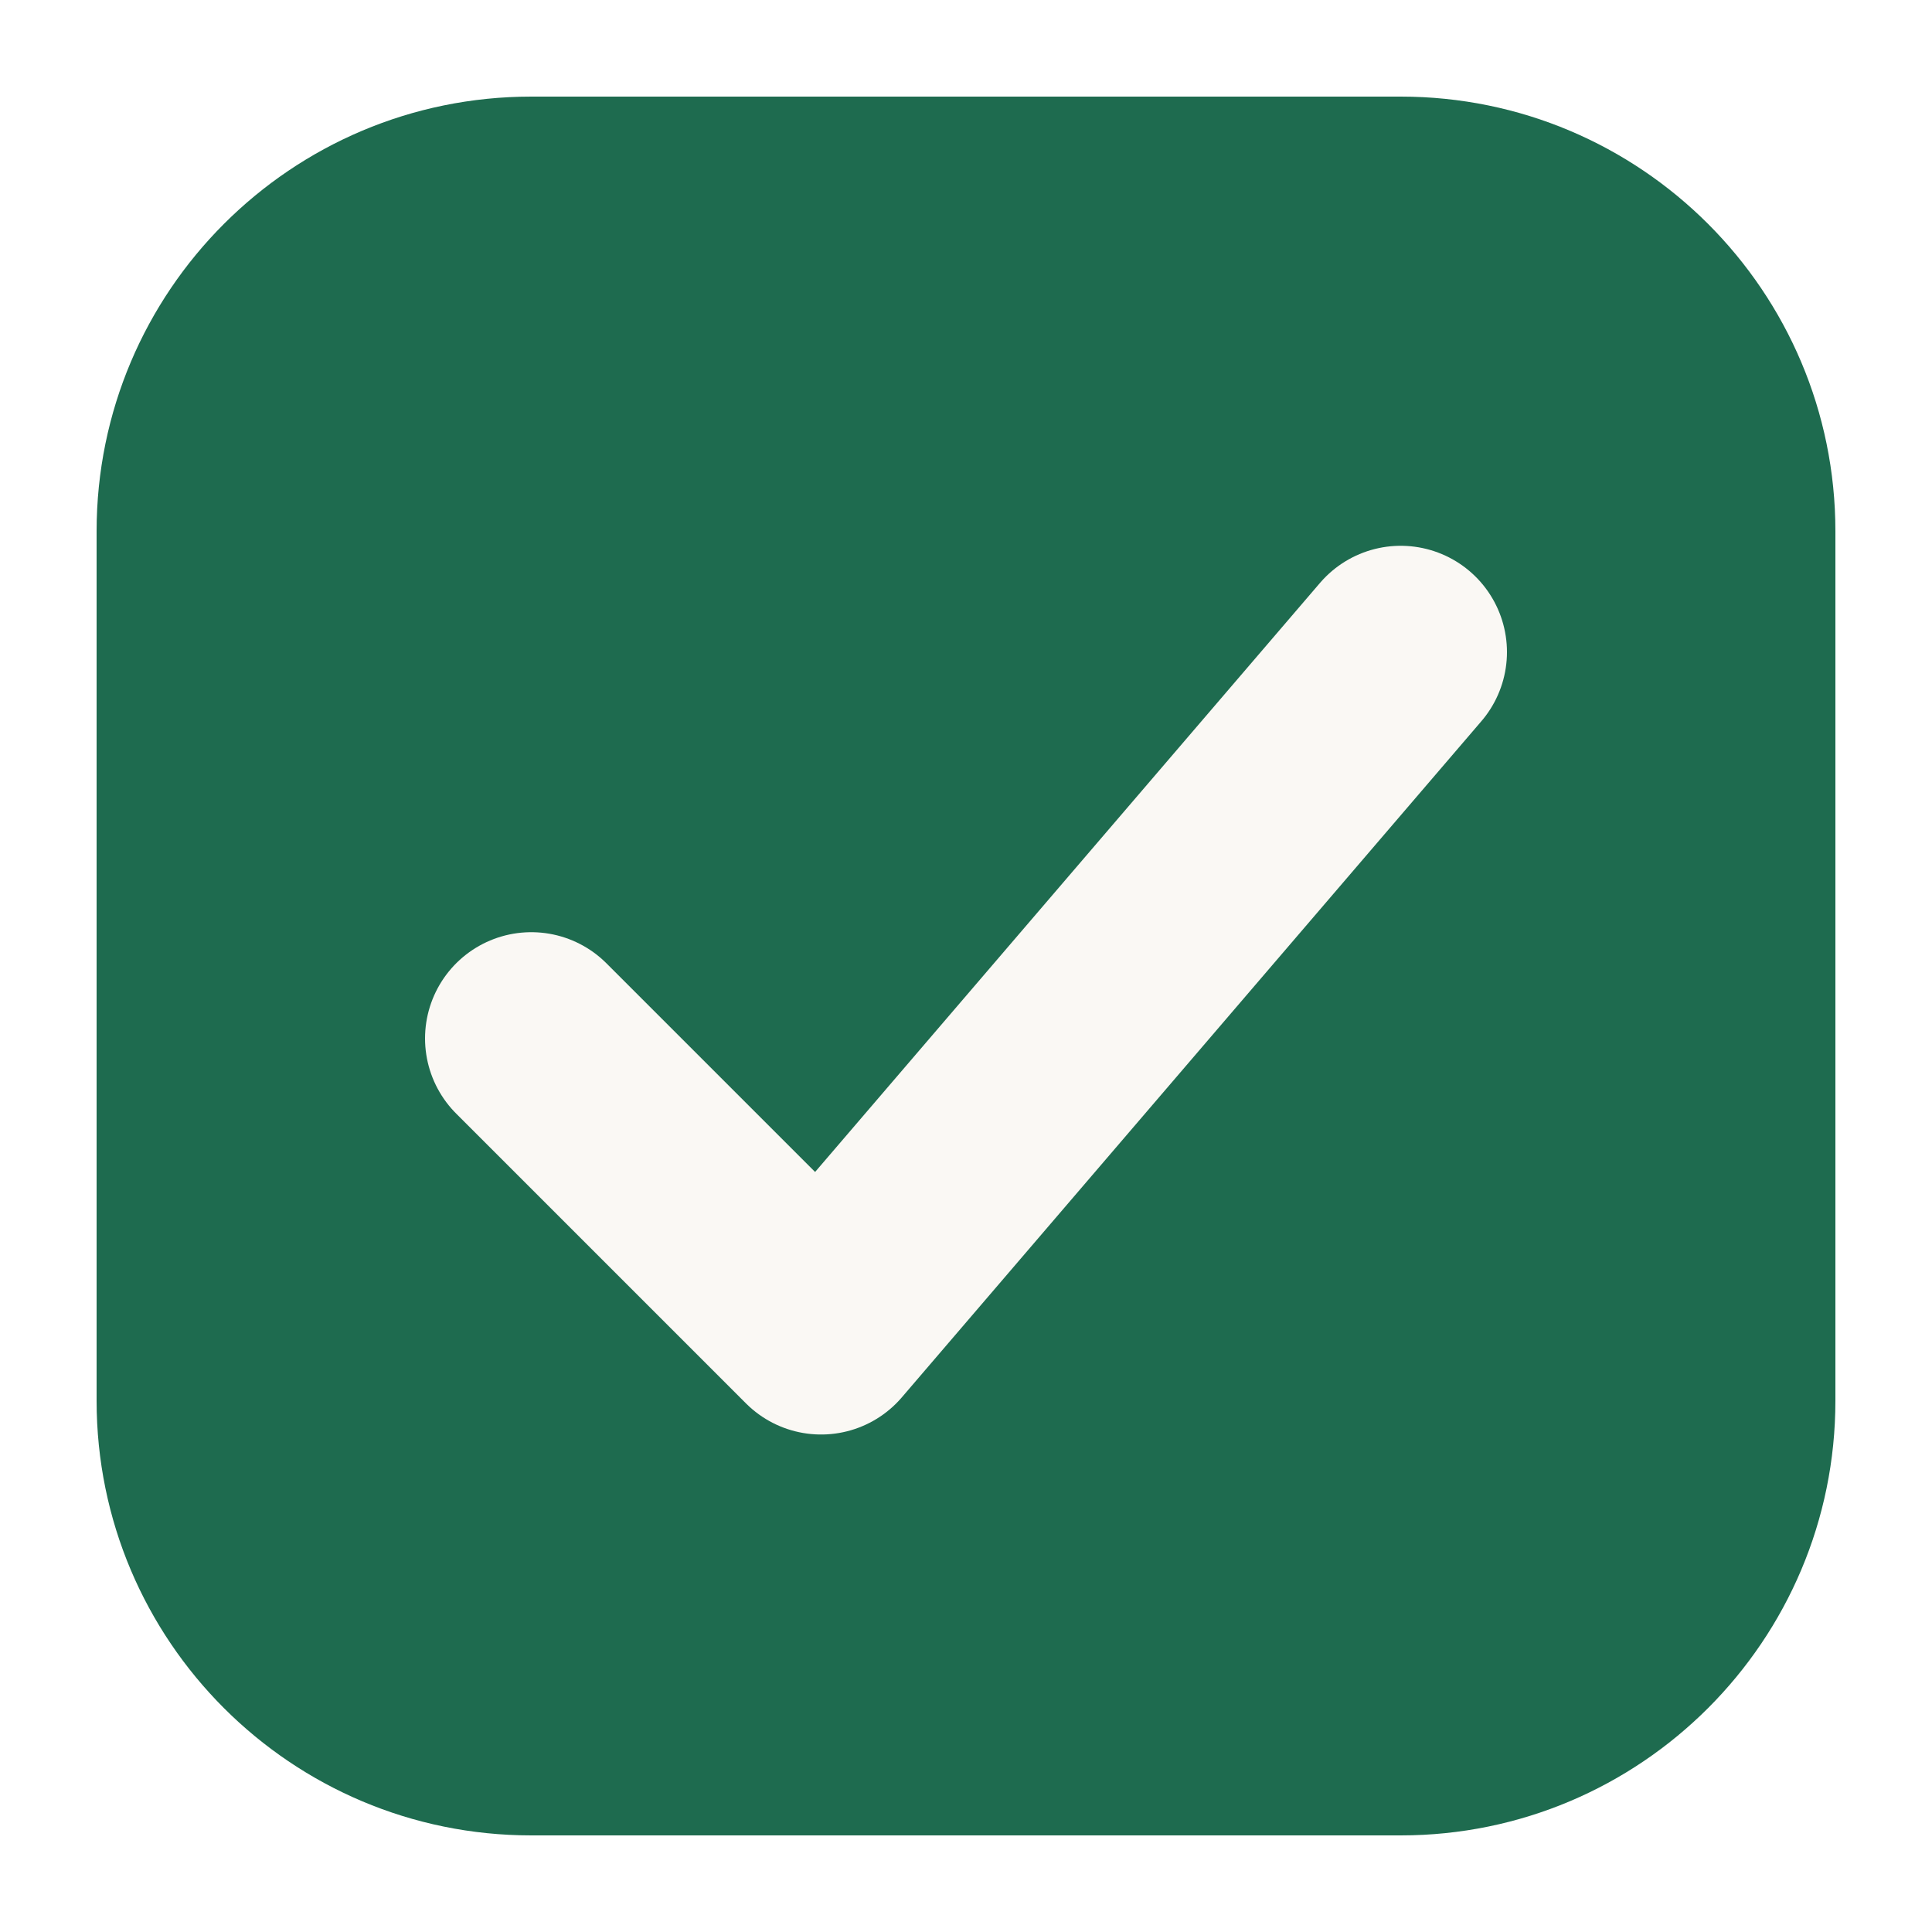
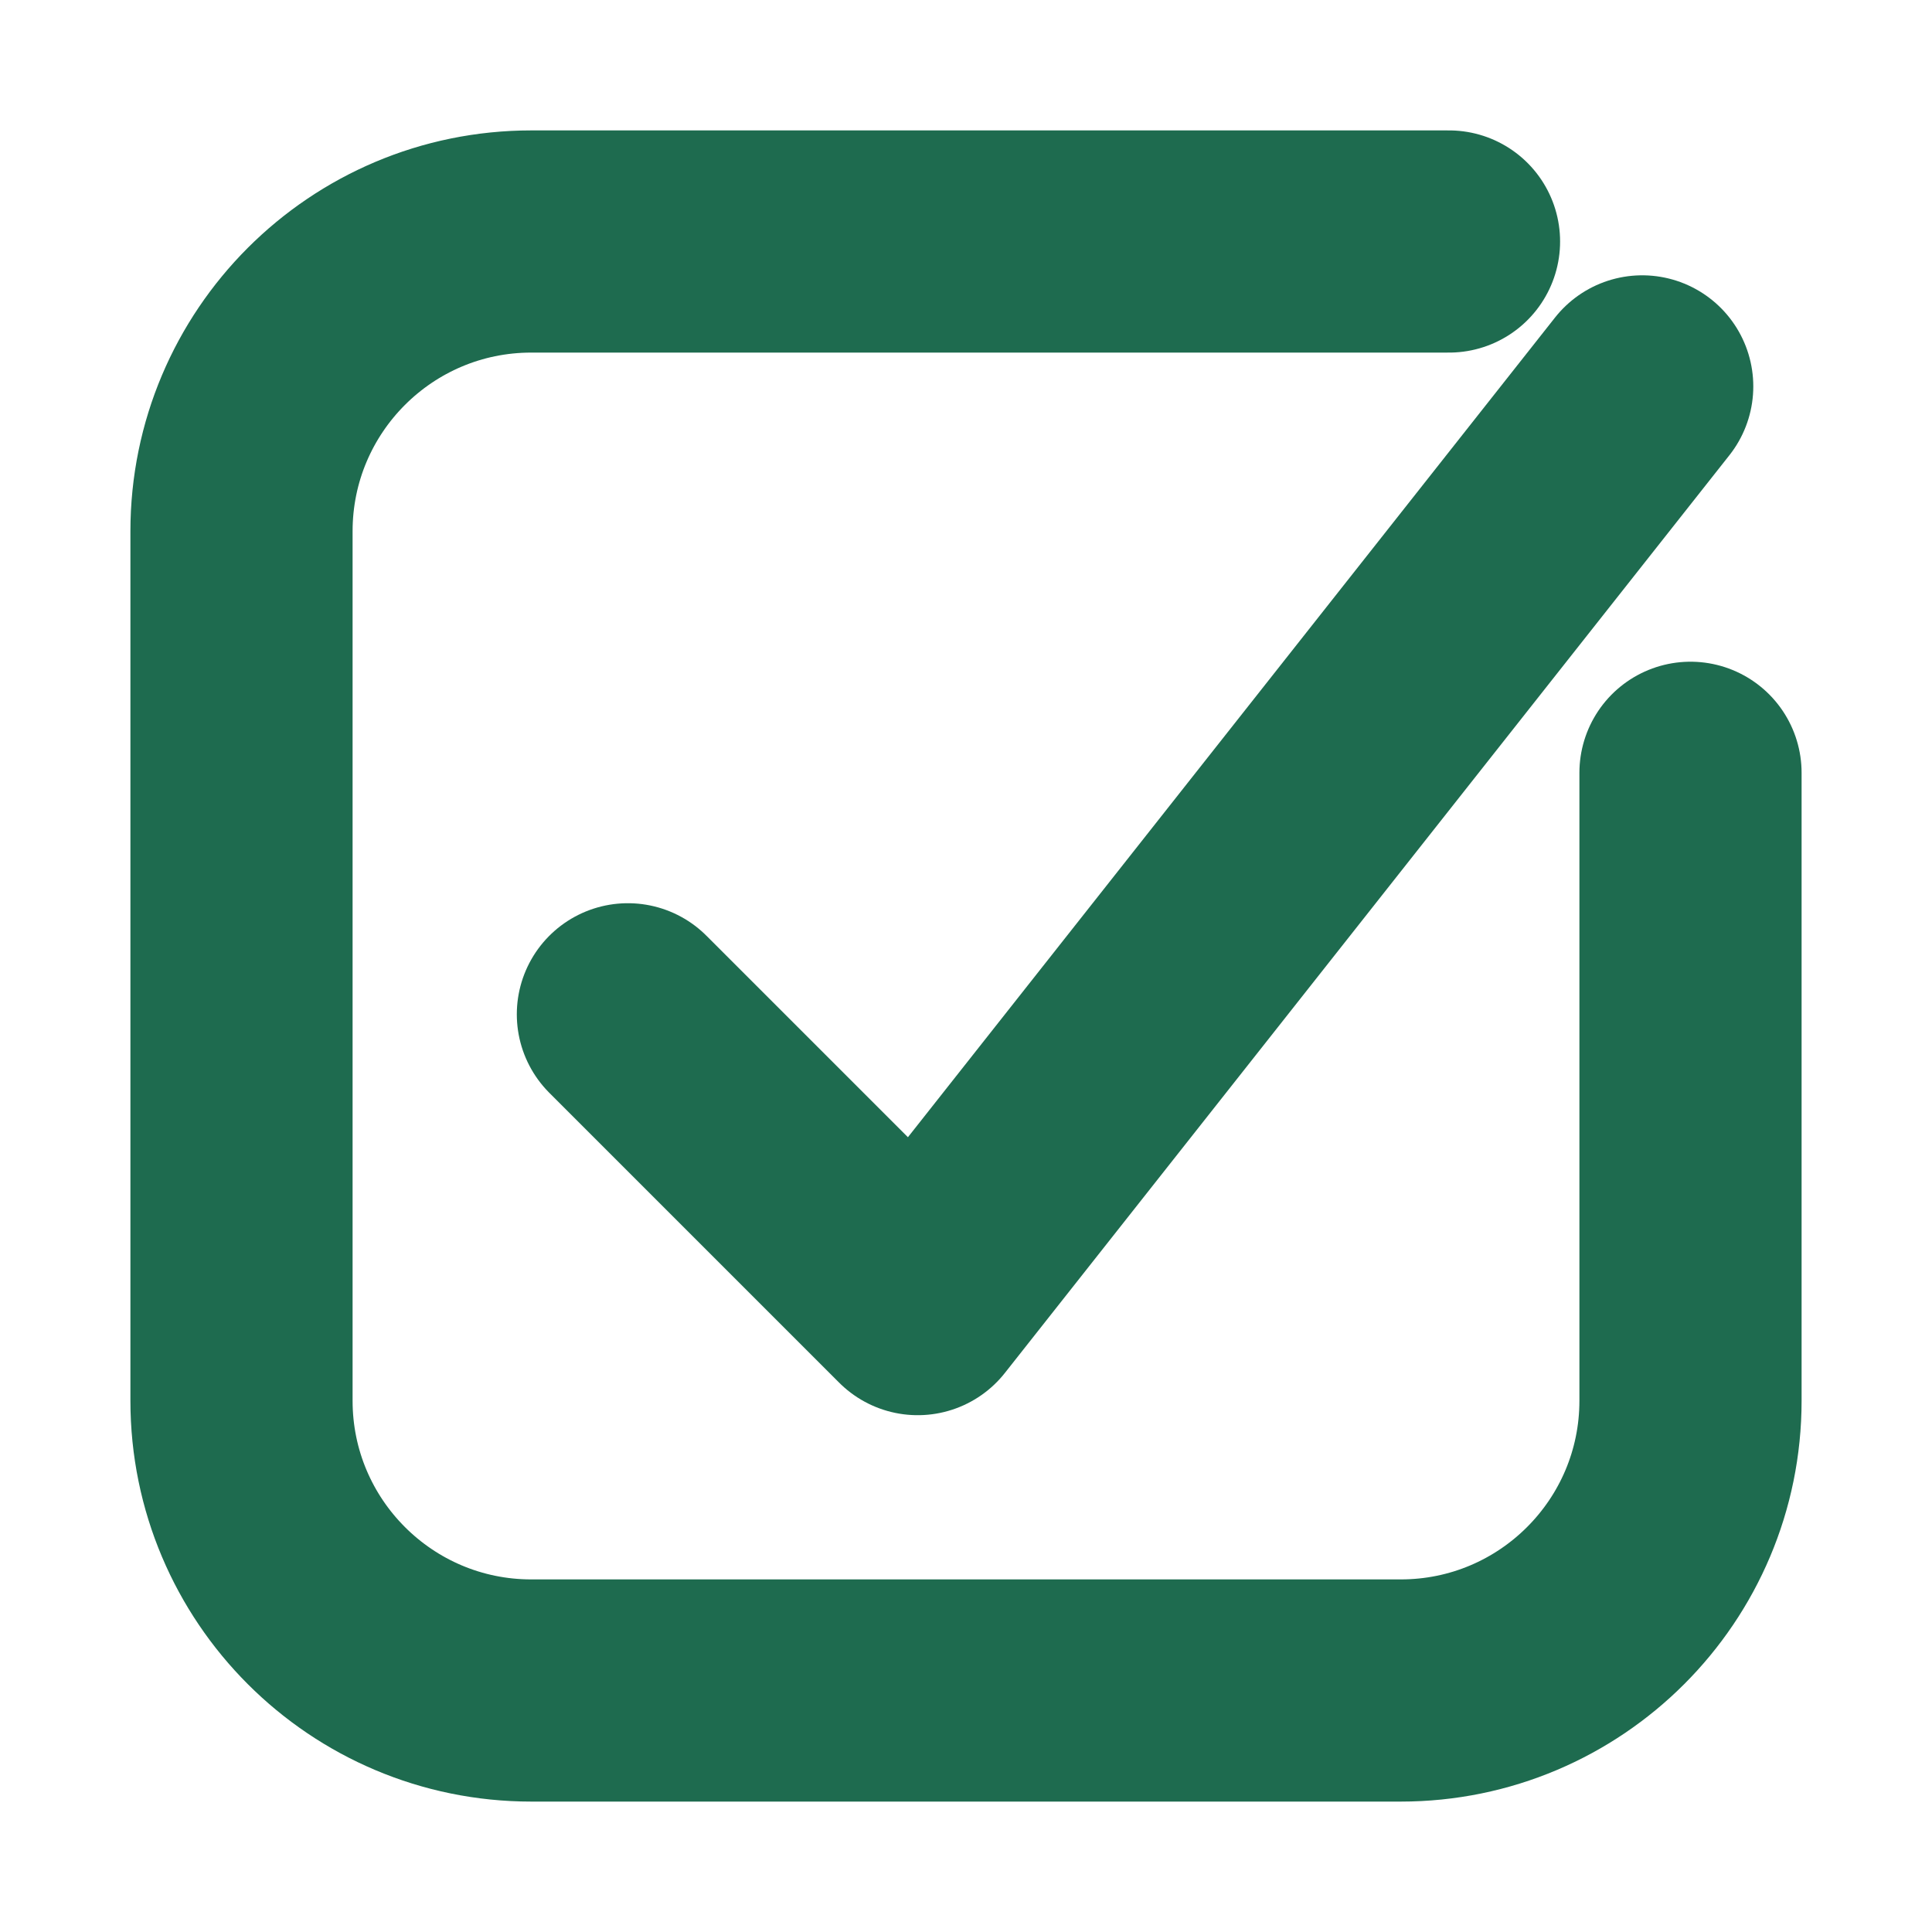
<svg xmlns="http://www.w3.org/2000/svg" viewBox="0 0 40 40" aria-hidden="true">
-   <rect x="2" y="2" width="36" height="36" rx="9" fill="#1E6B4F" />
-   <path d="M11 21.5 L17 27.5 L29 13.5" fill="none" stroke="#FAF8F4" stroke-width="4.4" stroke-linecap="round" stroke-linejoin="round" />
+   <path d="M30 5 H11 a6 6 0 0 0 -6 6 v18 a6 6 0 0 0 6 6 h18 a6 6 0 0 0 6 -6 V16" fill="none" stroke="#1E6B4F" stroke-width="4.6" stroke-linecap="round" />
+   <path d="M13 21 L19 27 L34 8" fill="none" stroke="#1E6B4F" stroke-width="4.6" stroke-linecap="round" stroke-linejoin="round" />
</svg>
